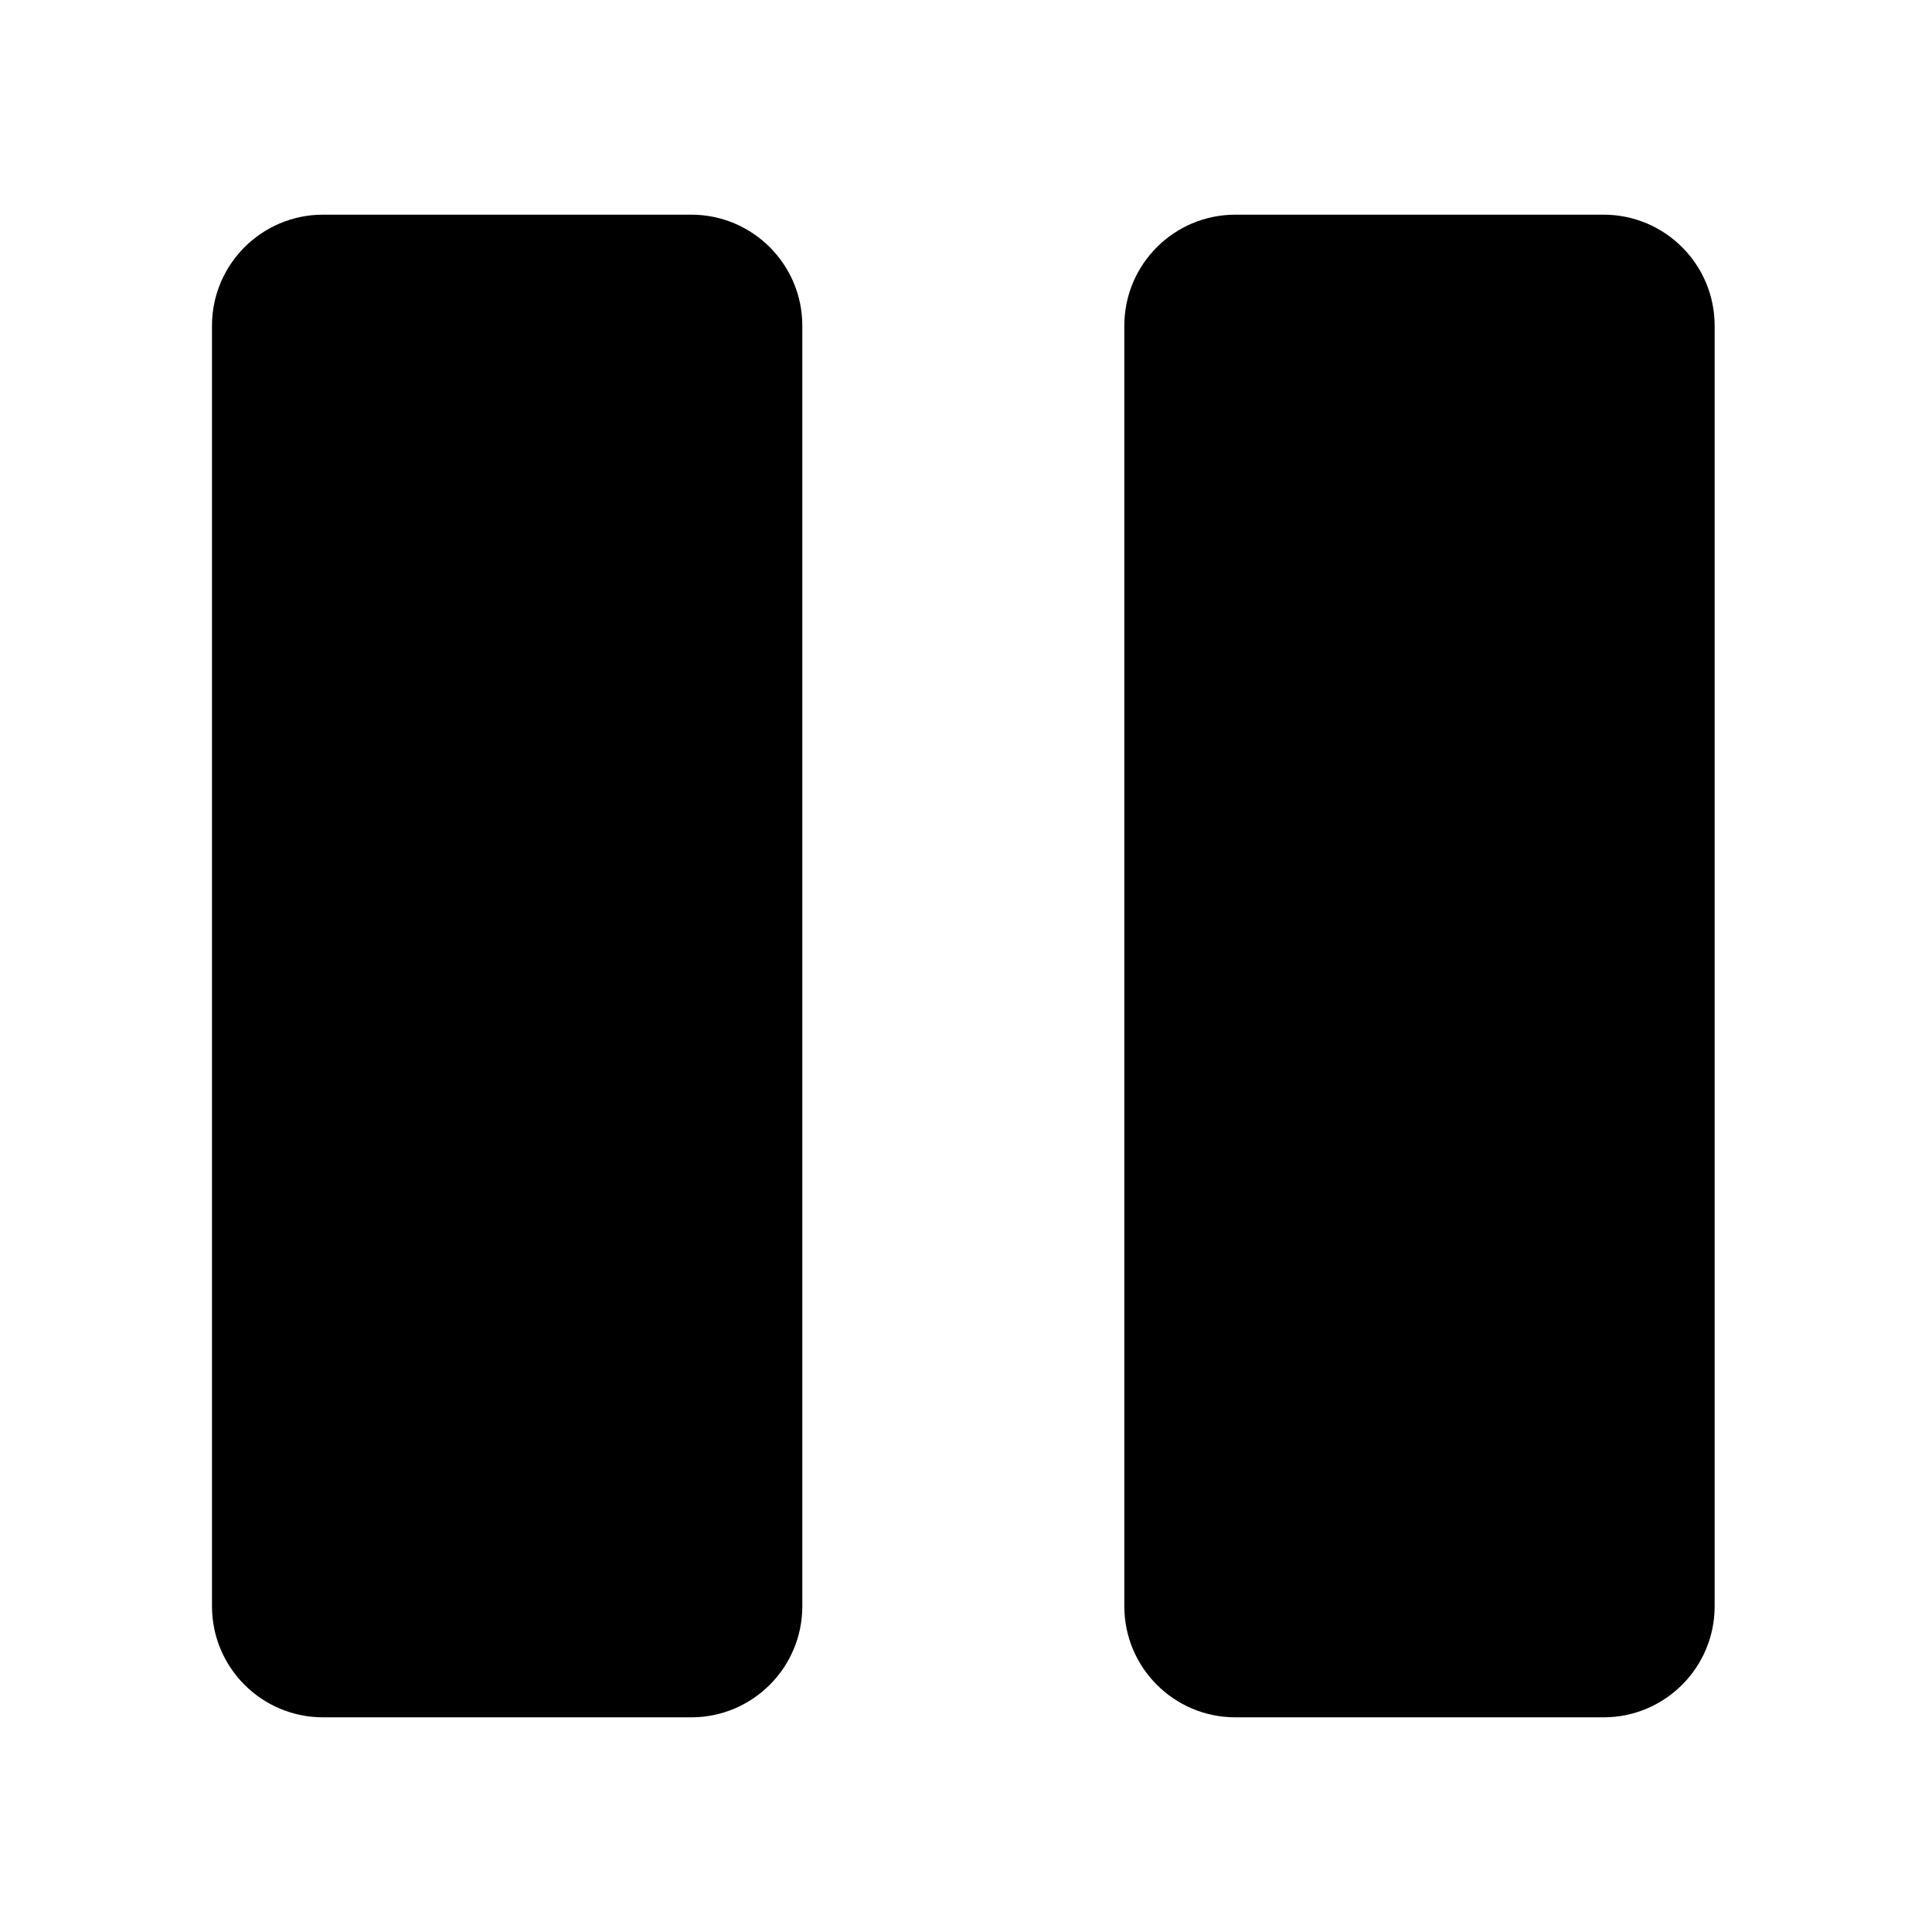
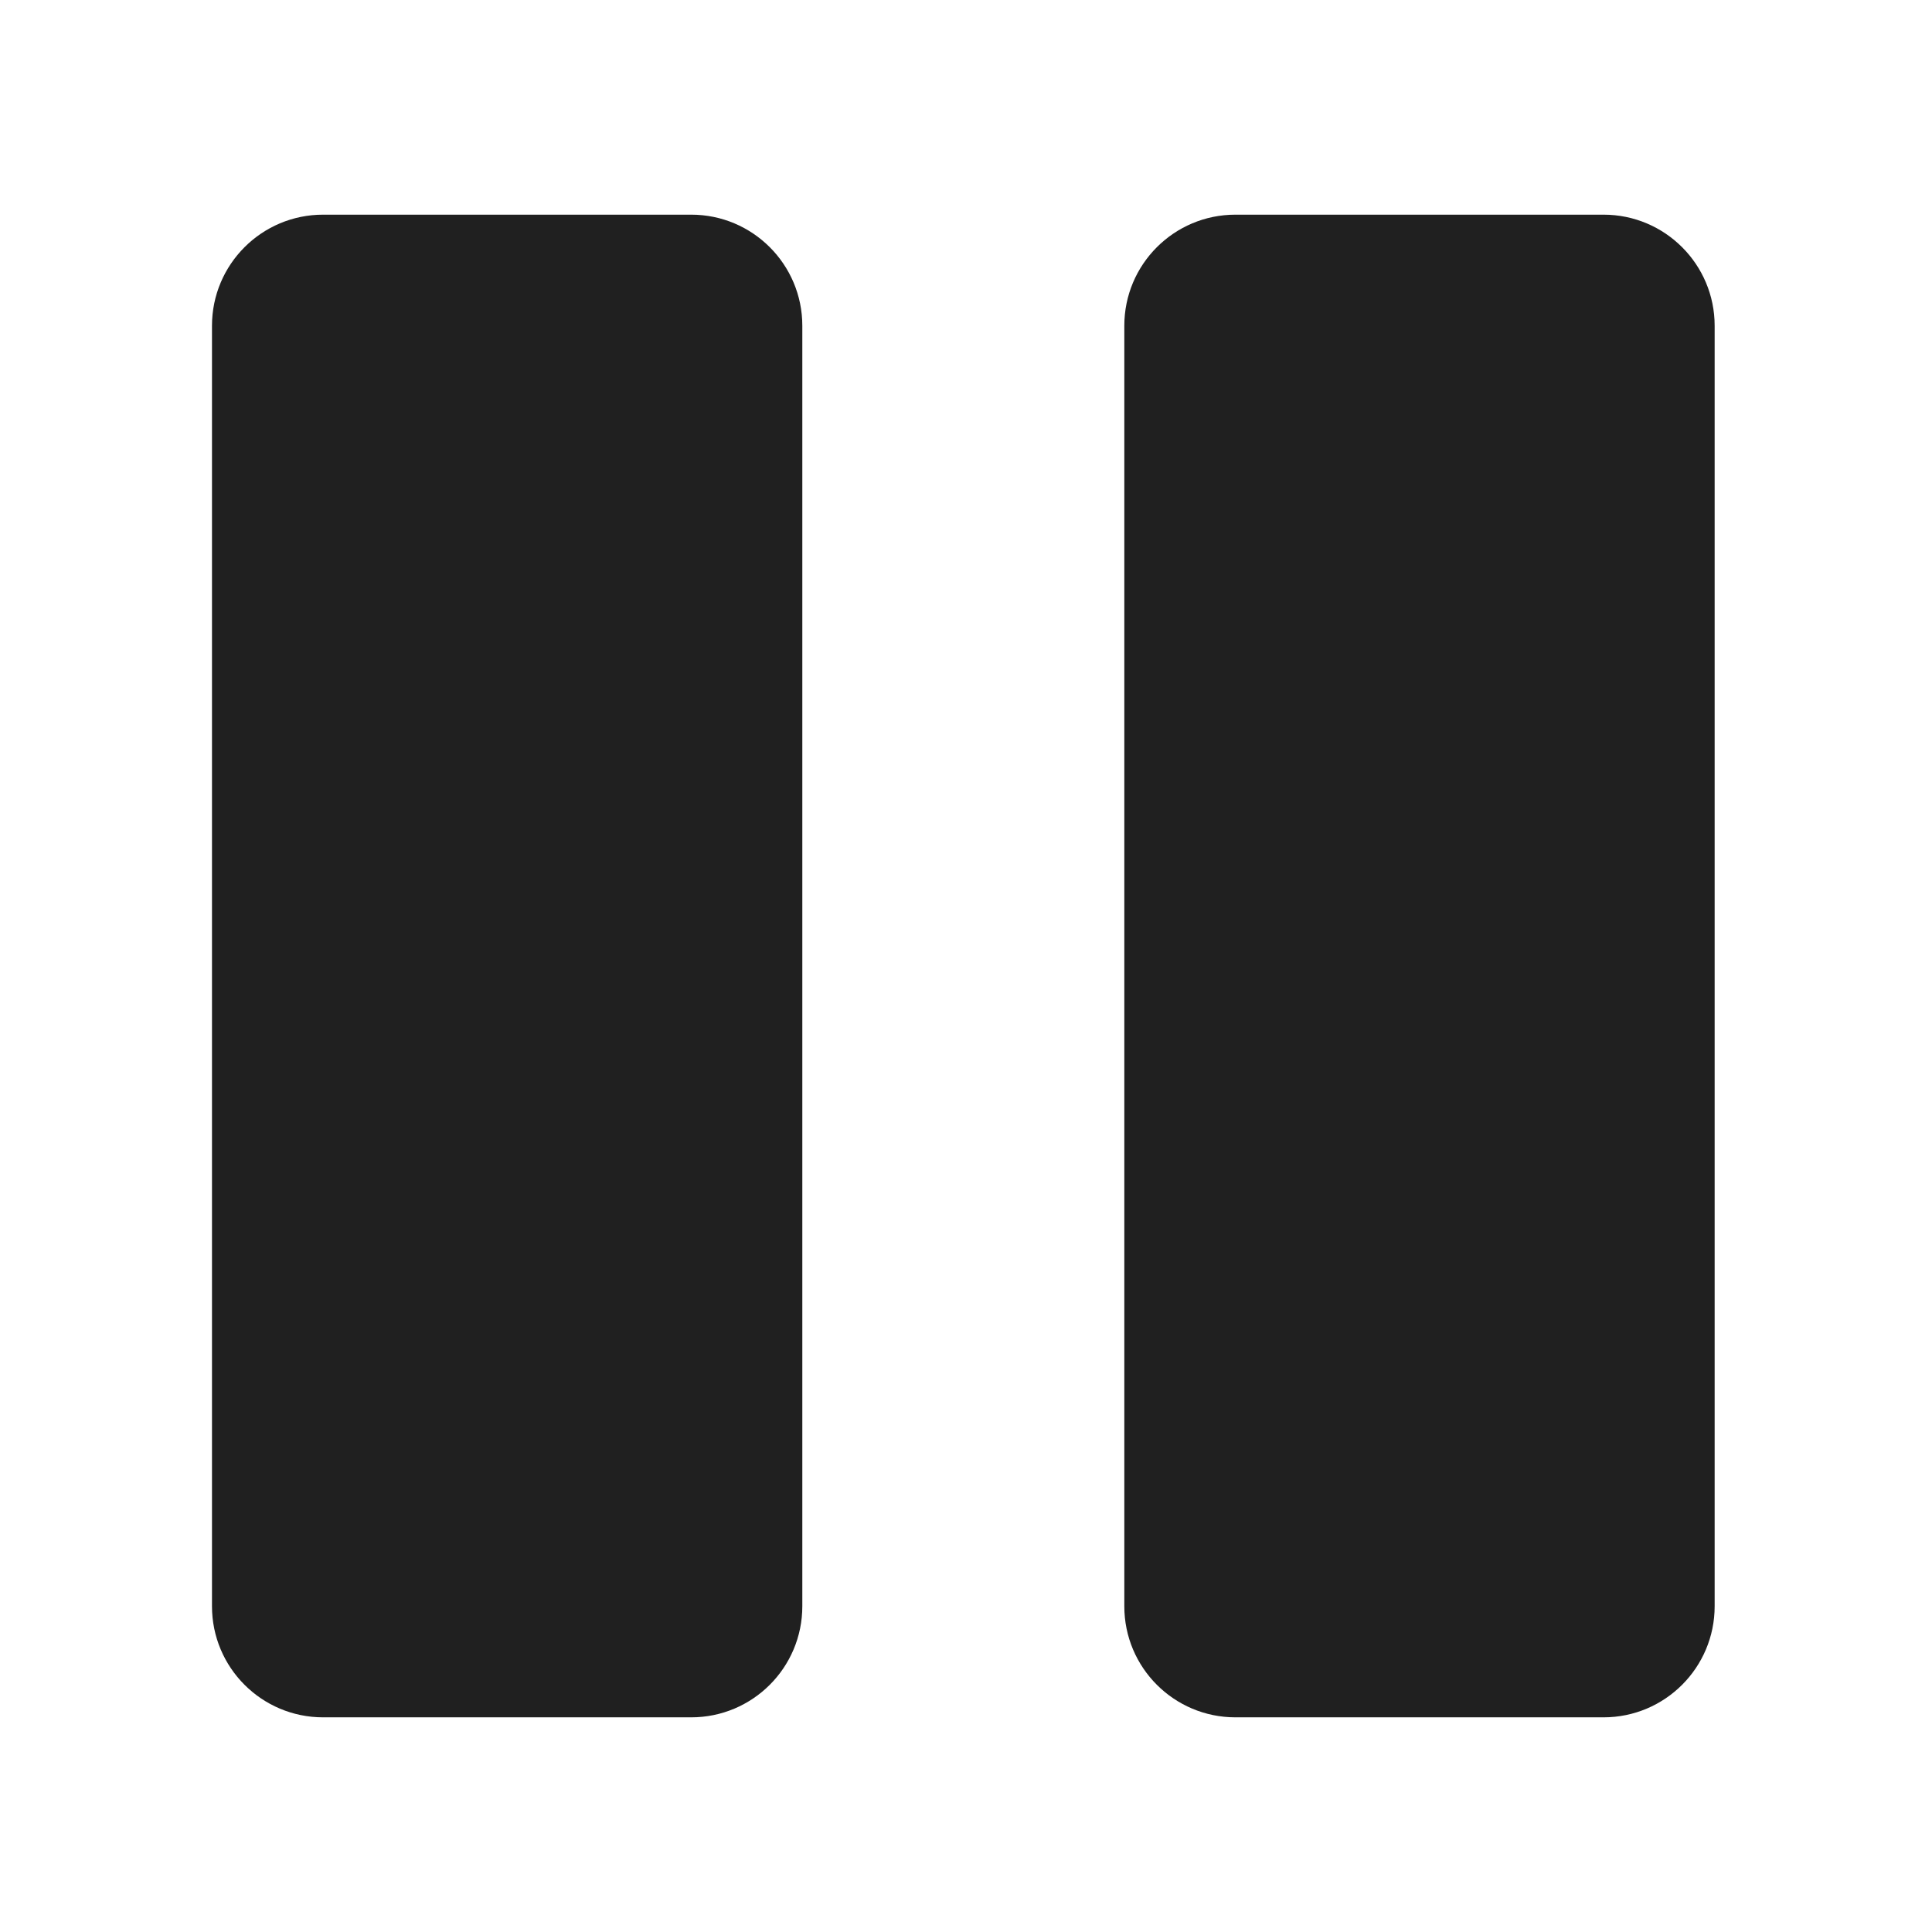
<svg xmlns="http://www.w3.org/2000/svg" version="1.1" width="36" height="36" viewBox="0 0 36 36" preserveAspectRatio="xMidYMid meet">
-   <rect class="clr-i-solid clr-i-solid-path-1" x="3.95" y="4" width="11" height="28" rx="2.07" ry="2.07" />
-   <rect class="clr-i-solid clr-i-solid-path-2" x="20.95" y="4" width="11" height="28" rx="2.07" ry="2.07" />
+   <rect class="clr-i-solid clr-i-solid-path-1" x="3.95" y="4" width="11" height="28" rx="2.07" ry="2.07" style="fill: #202020;" />
+   <rect class="clr-i-solid clr-i-solid-path-2" x="20.95" y="4" width="11" height="28" rx="2.07" ry="2.07" style="fill: #202020;" />
  <rect x="0" y="0" width="36" height="36" fill-opacity="0" />
</svg>
